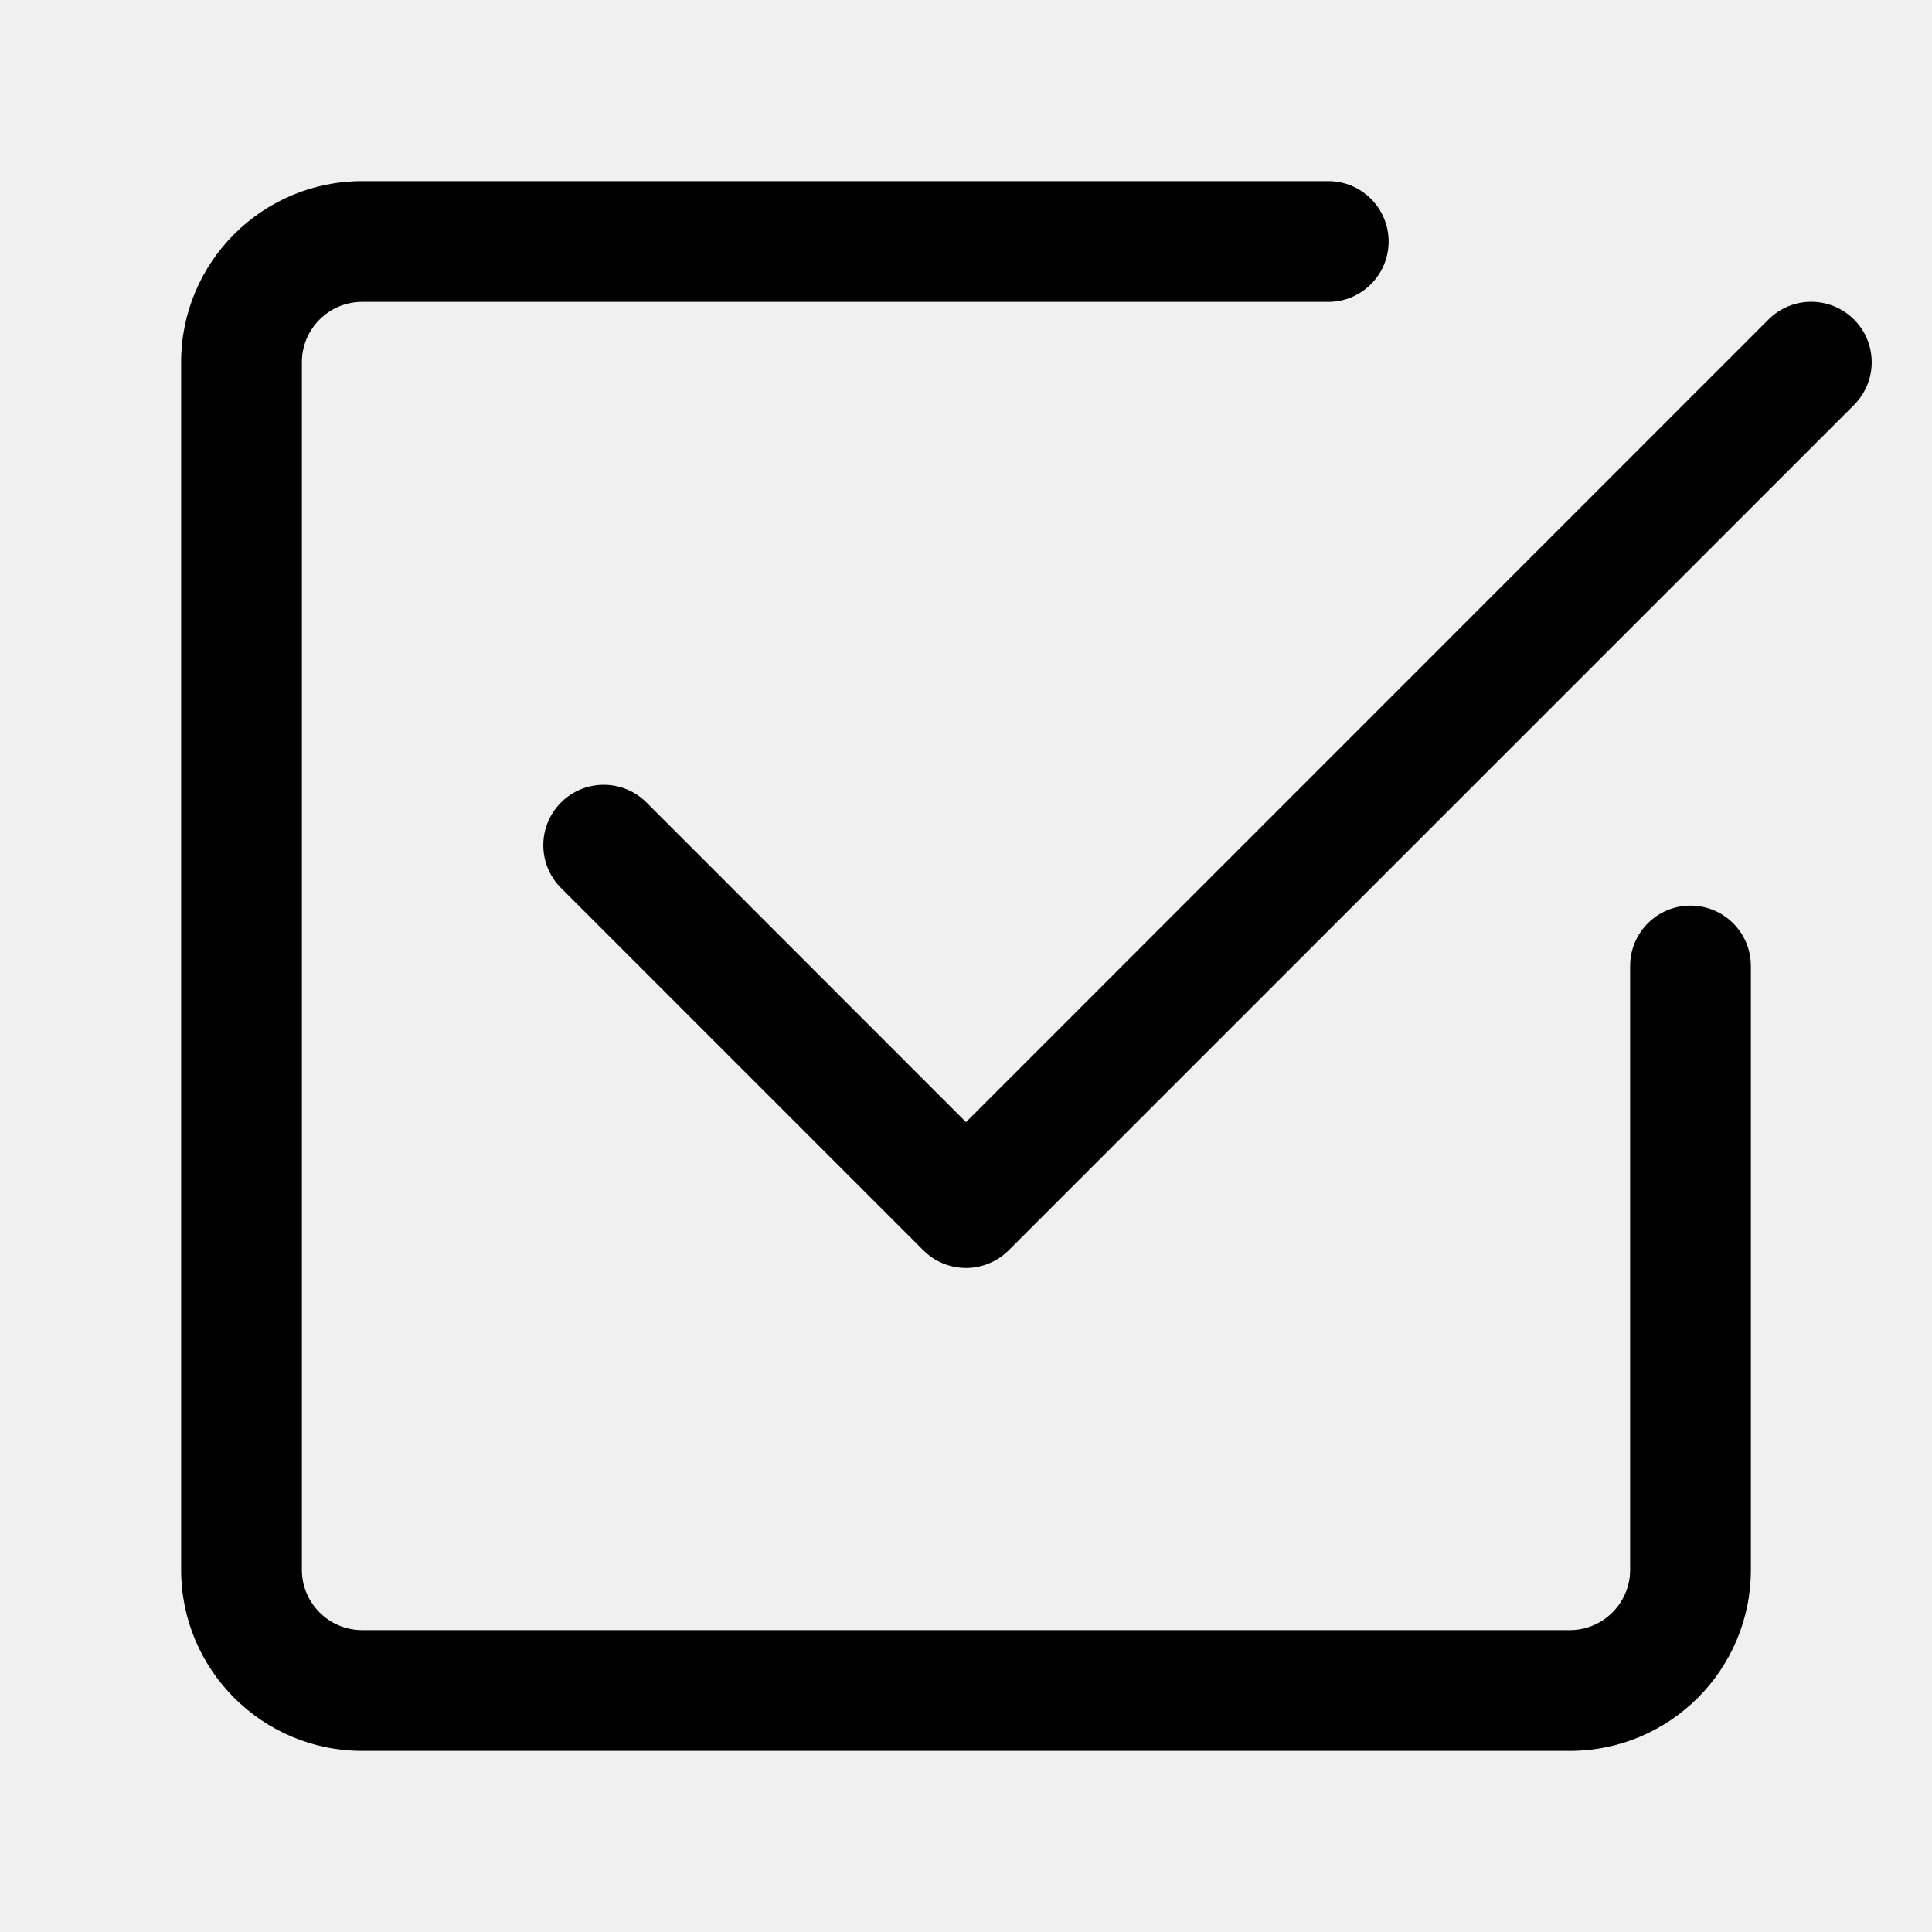
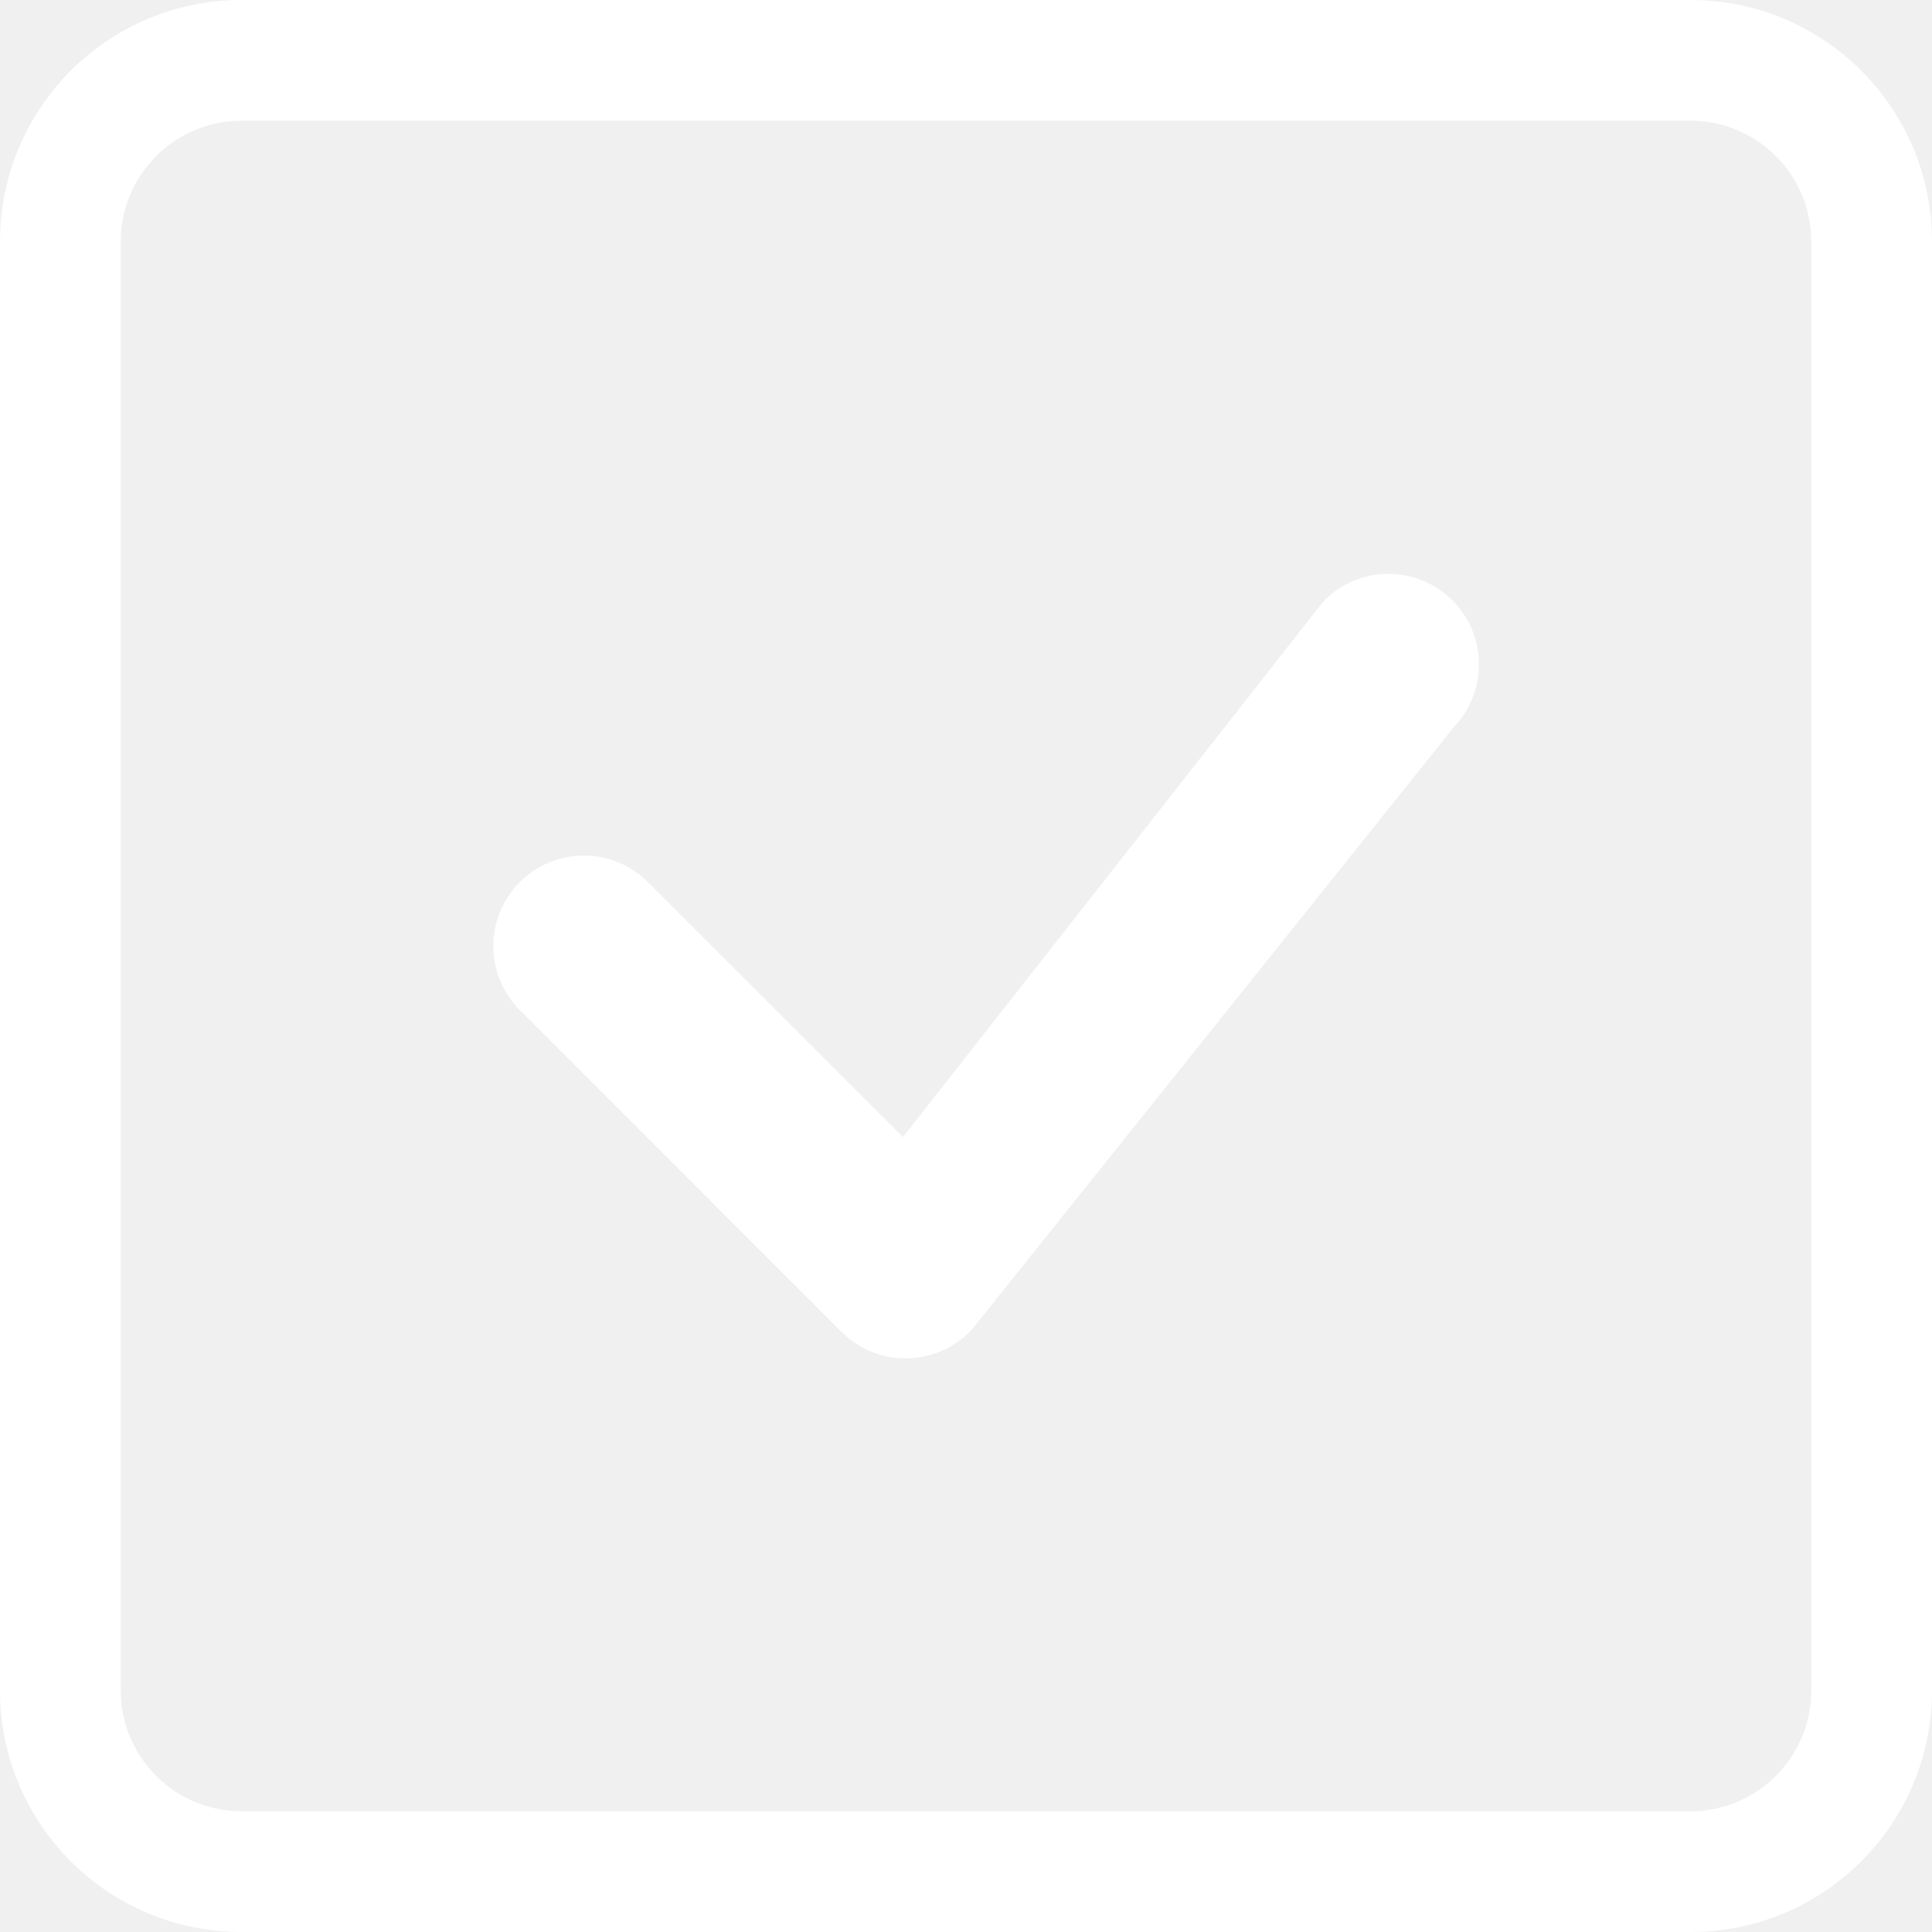
- <svg xmlns="http://www.w3.org/2000/svg" width="16" height="16" fill="currentColor" class="bi bi-check2-square" viewBox="0 0 16 16">
-   <path d="M3 14.5A1.5 1.5 0 0 1 1.5 13V3A1.5 1.5 0 0 1 3 1.5h8a.5.5 0 0 1 0 1H3a.5.5 0 0 0-.5.5v10a.5.5 0 0 0 .5.5h10a.5.5 0 0 0 .5-.5V8a.5.5 0 0 1 1 0v5a1.5 1.5 0 0 1-1.5 1.5H3z" />
-   <path d="m8.354 10.354 7-7a.5.5 0 0 0-.708-.708L8 9.293 5.354 6.646a.5.5 0 1 0-.708.708l3 3a.5.5 0 0 0 .708 0z" />
+ <svg xmlns="http://www.w3.org/2000/svg" width="16" height="16" fill="#FFF" class="bi bi-check-square" viewBox="0 0 16 16">
+   <path d="M14 1a1 1 0 0 1 1 1v12a1 1 0 0 1-1 1H2a1 1 0 0 1-1-1V2a1 1 0 0 1 1-1zM2 0a2 2 0 0 0-2 2v12a2 2 0 0 0 2 2h12a2 2 0 0 0 2-2V2a2 2 0 0 0-2-2z" />
+   <path d="M10.97 4.97a.75.75 0 0 1 1.071 1.05l-3.992 4.99a.75.75 0 0 1-1.08.02L4.324 8.384a.75.75 0 1 1 1.06-1.06l2.094 2.093 3.473-4.425z" />
</svg>
